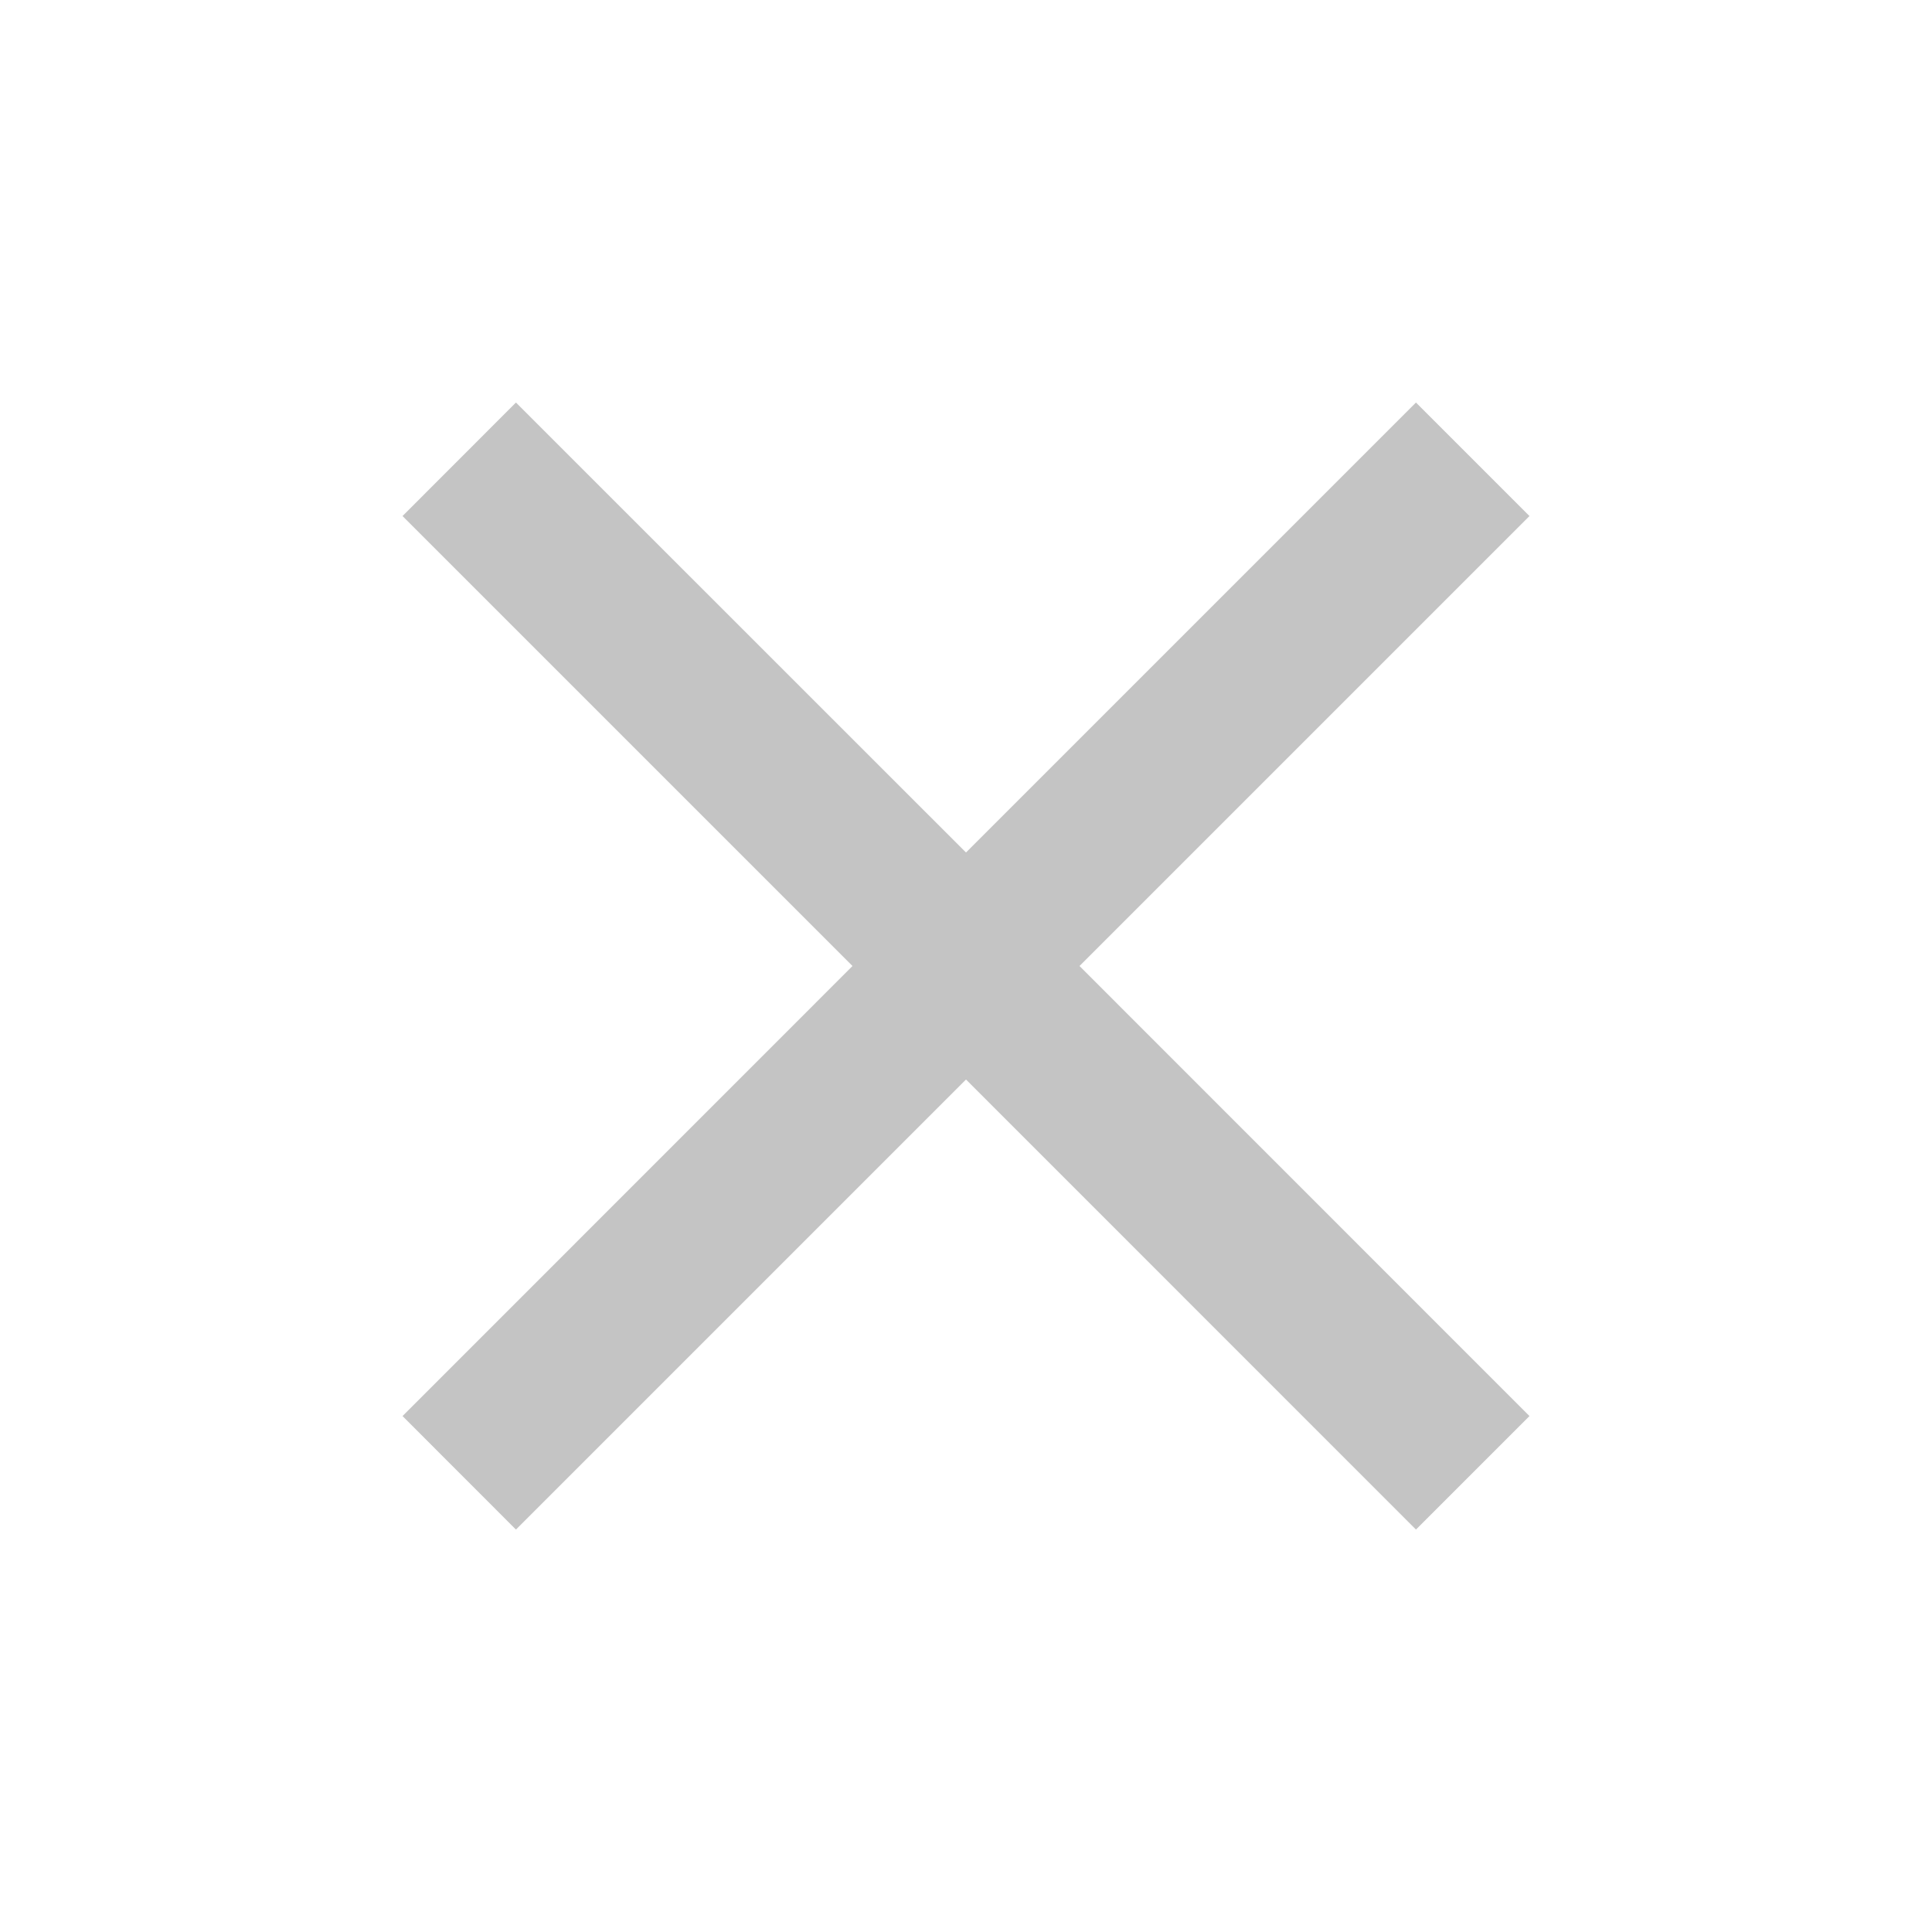
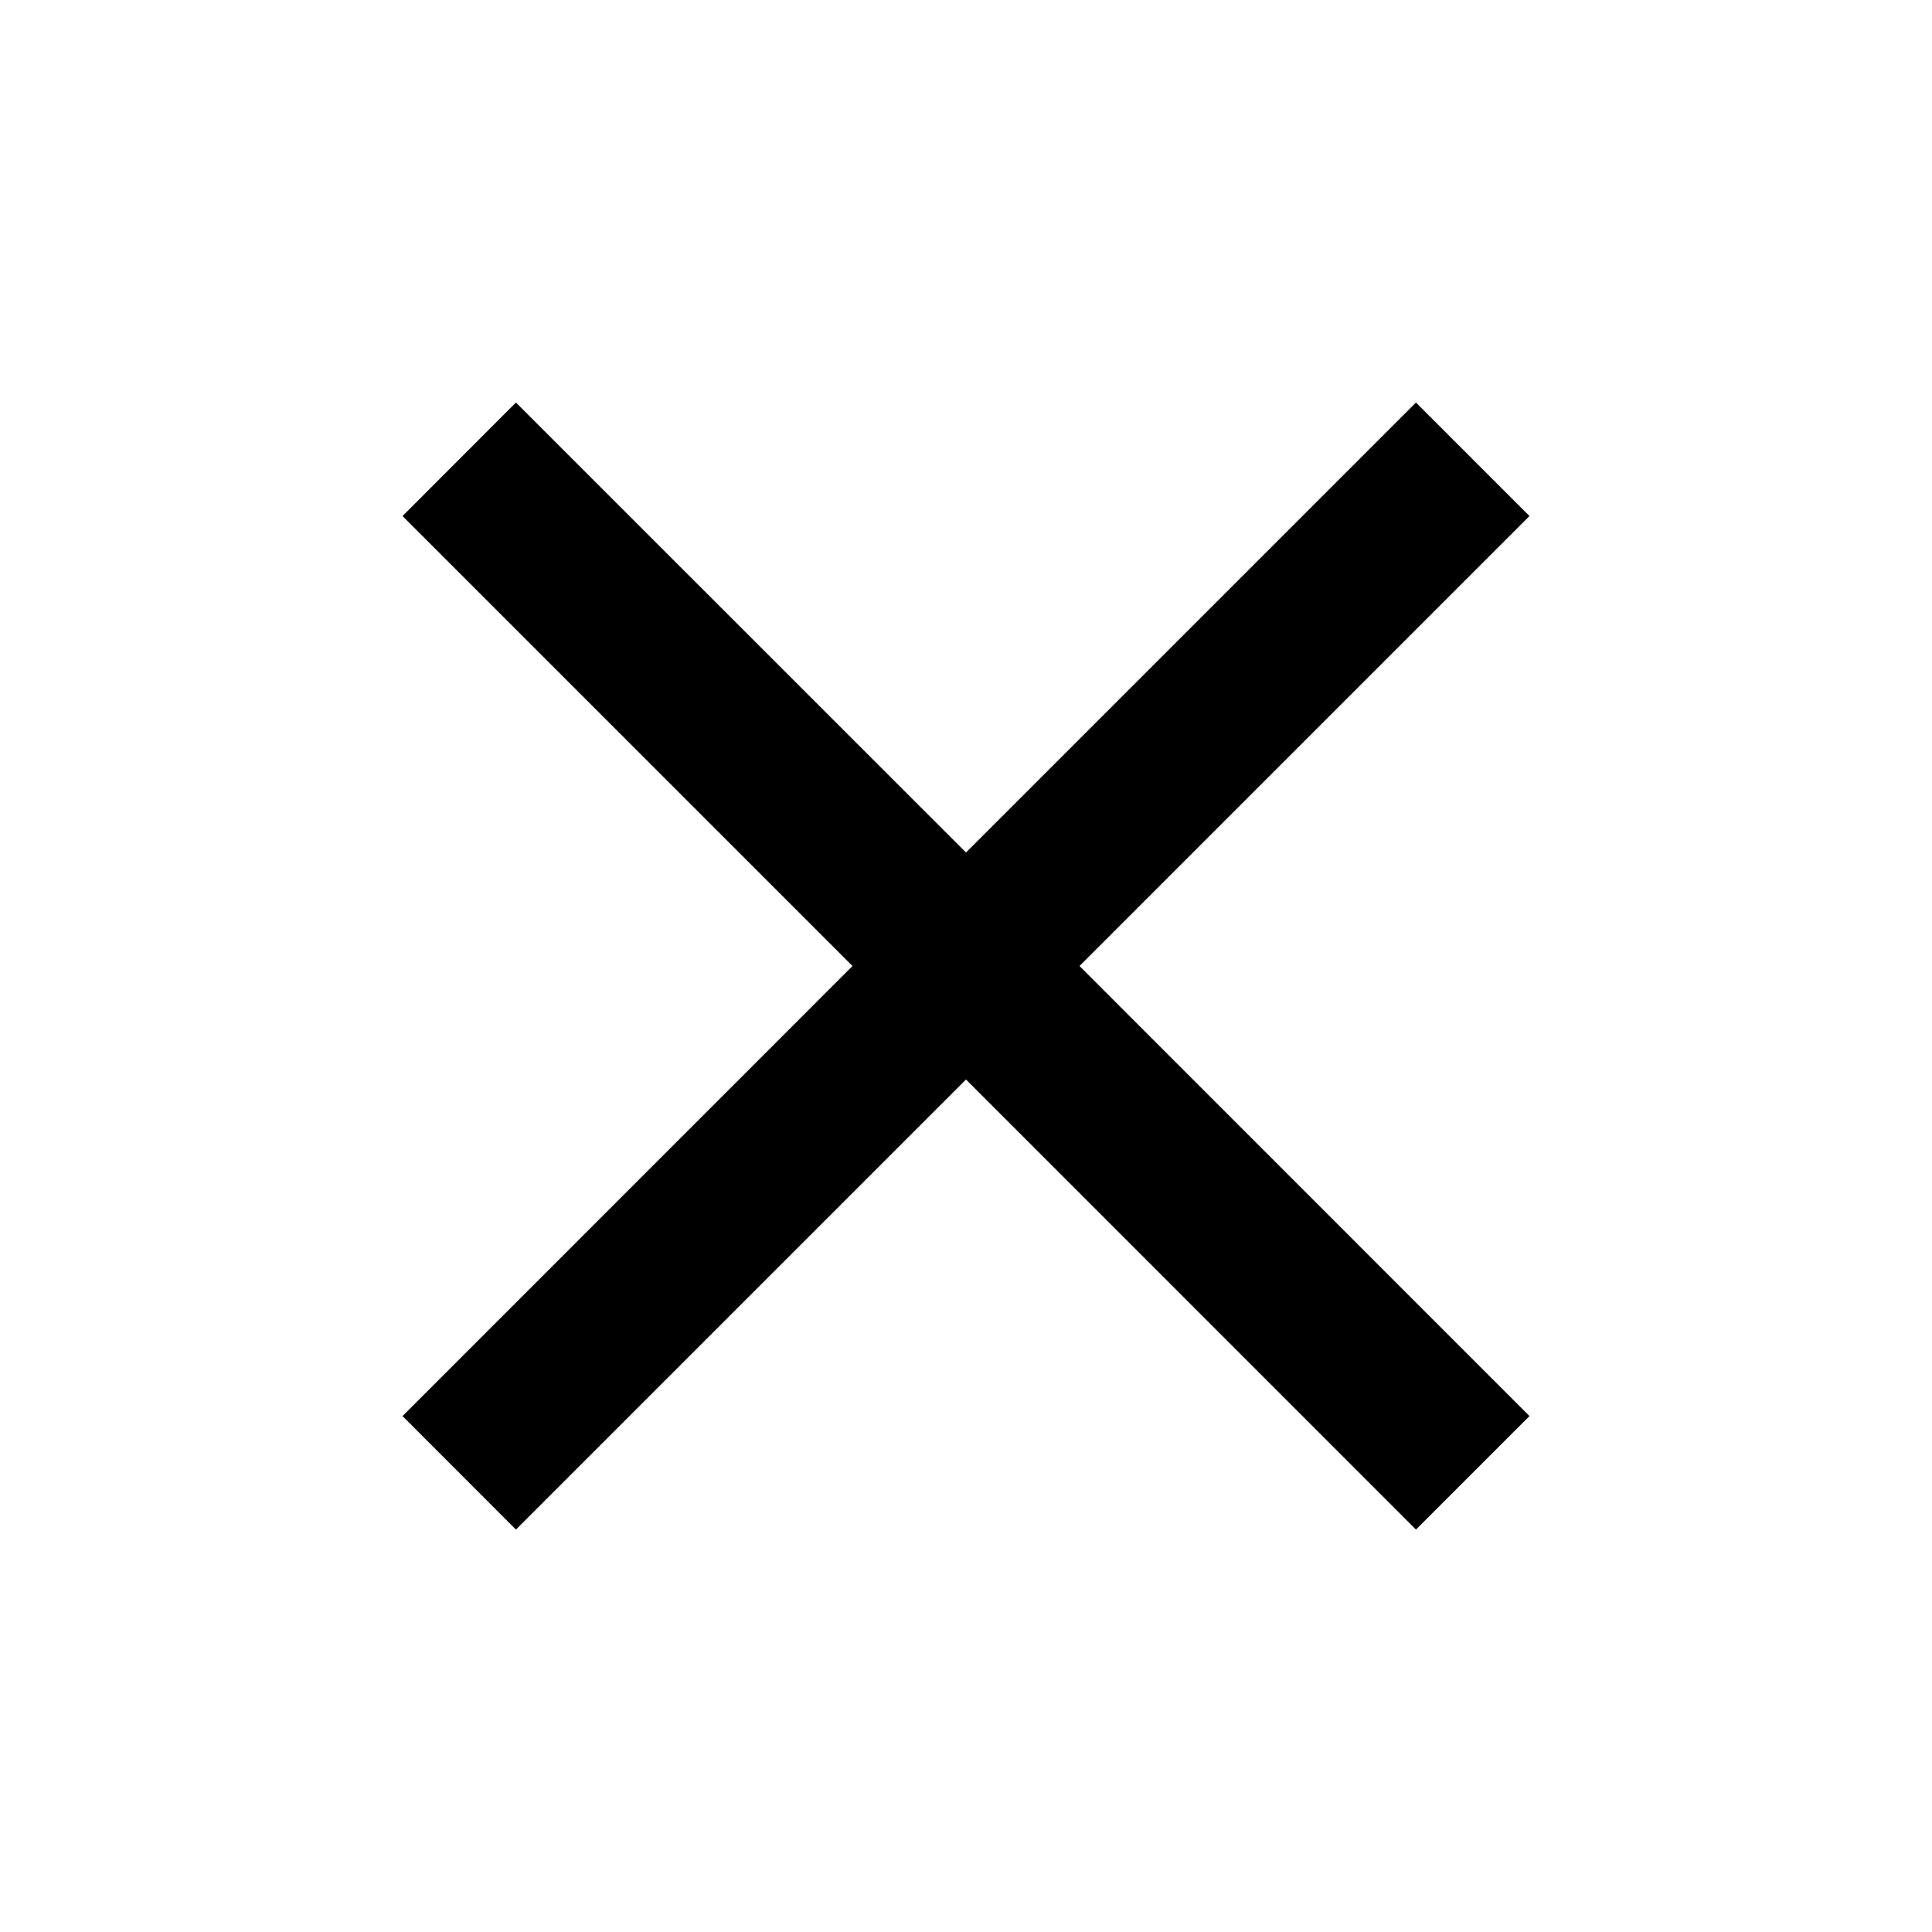
<svg xmlns="http://www.w3.org/2000/svg" width="20" height="20" viewBox="0 0 20 20" fill="none">
-   <path d="M15.833 5.342L14.658 4.167L10 8.825L5.341 4.167L4.167 5.342L8.825 10L4.167 14.659L5.341 15.834L10 11.175L14.658 15.834L15.833 14.659L11.175 10L15.833 5.342Z" fill="#C4C4C4" />
+   <path d="M15.833 5.342L14.658 4.167L10 8.825L5.341 4.167L4.167 5.342L8.825 10L4.167 14.659L5.341 15.834L10 11.175L14.658 15.834L15.833 14.659L11.175 10L15.833 5.342Z" fill="#000" />
</svg>
